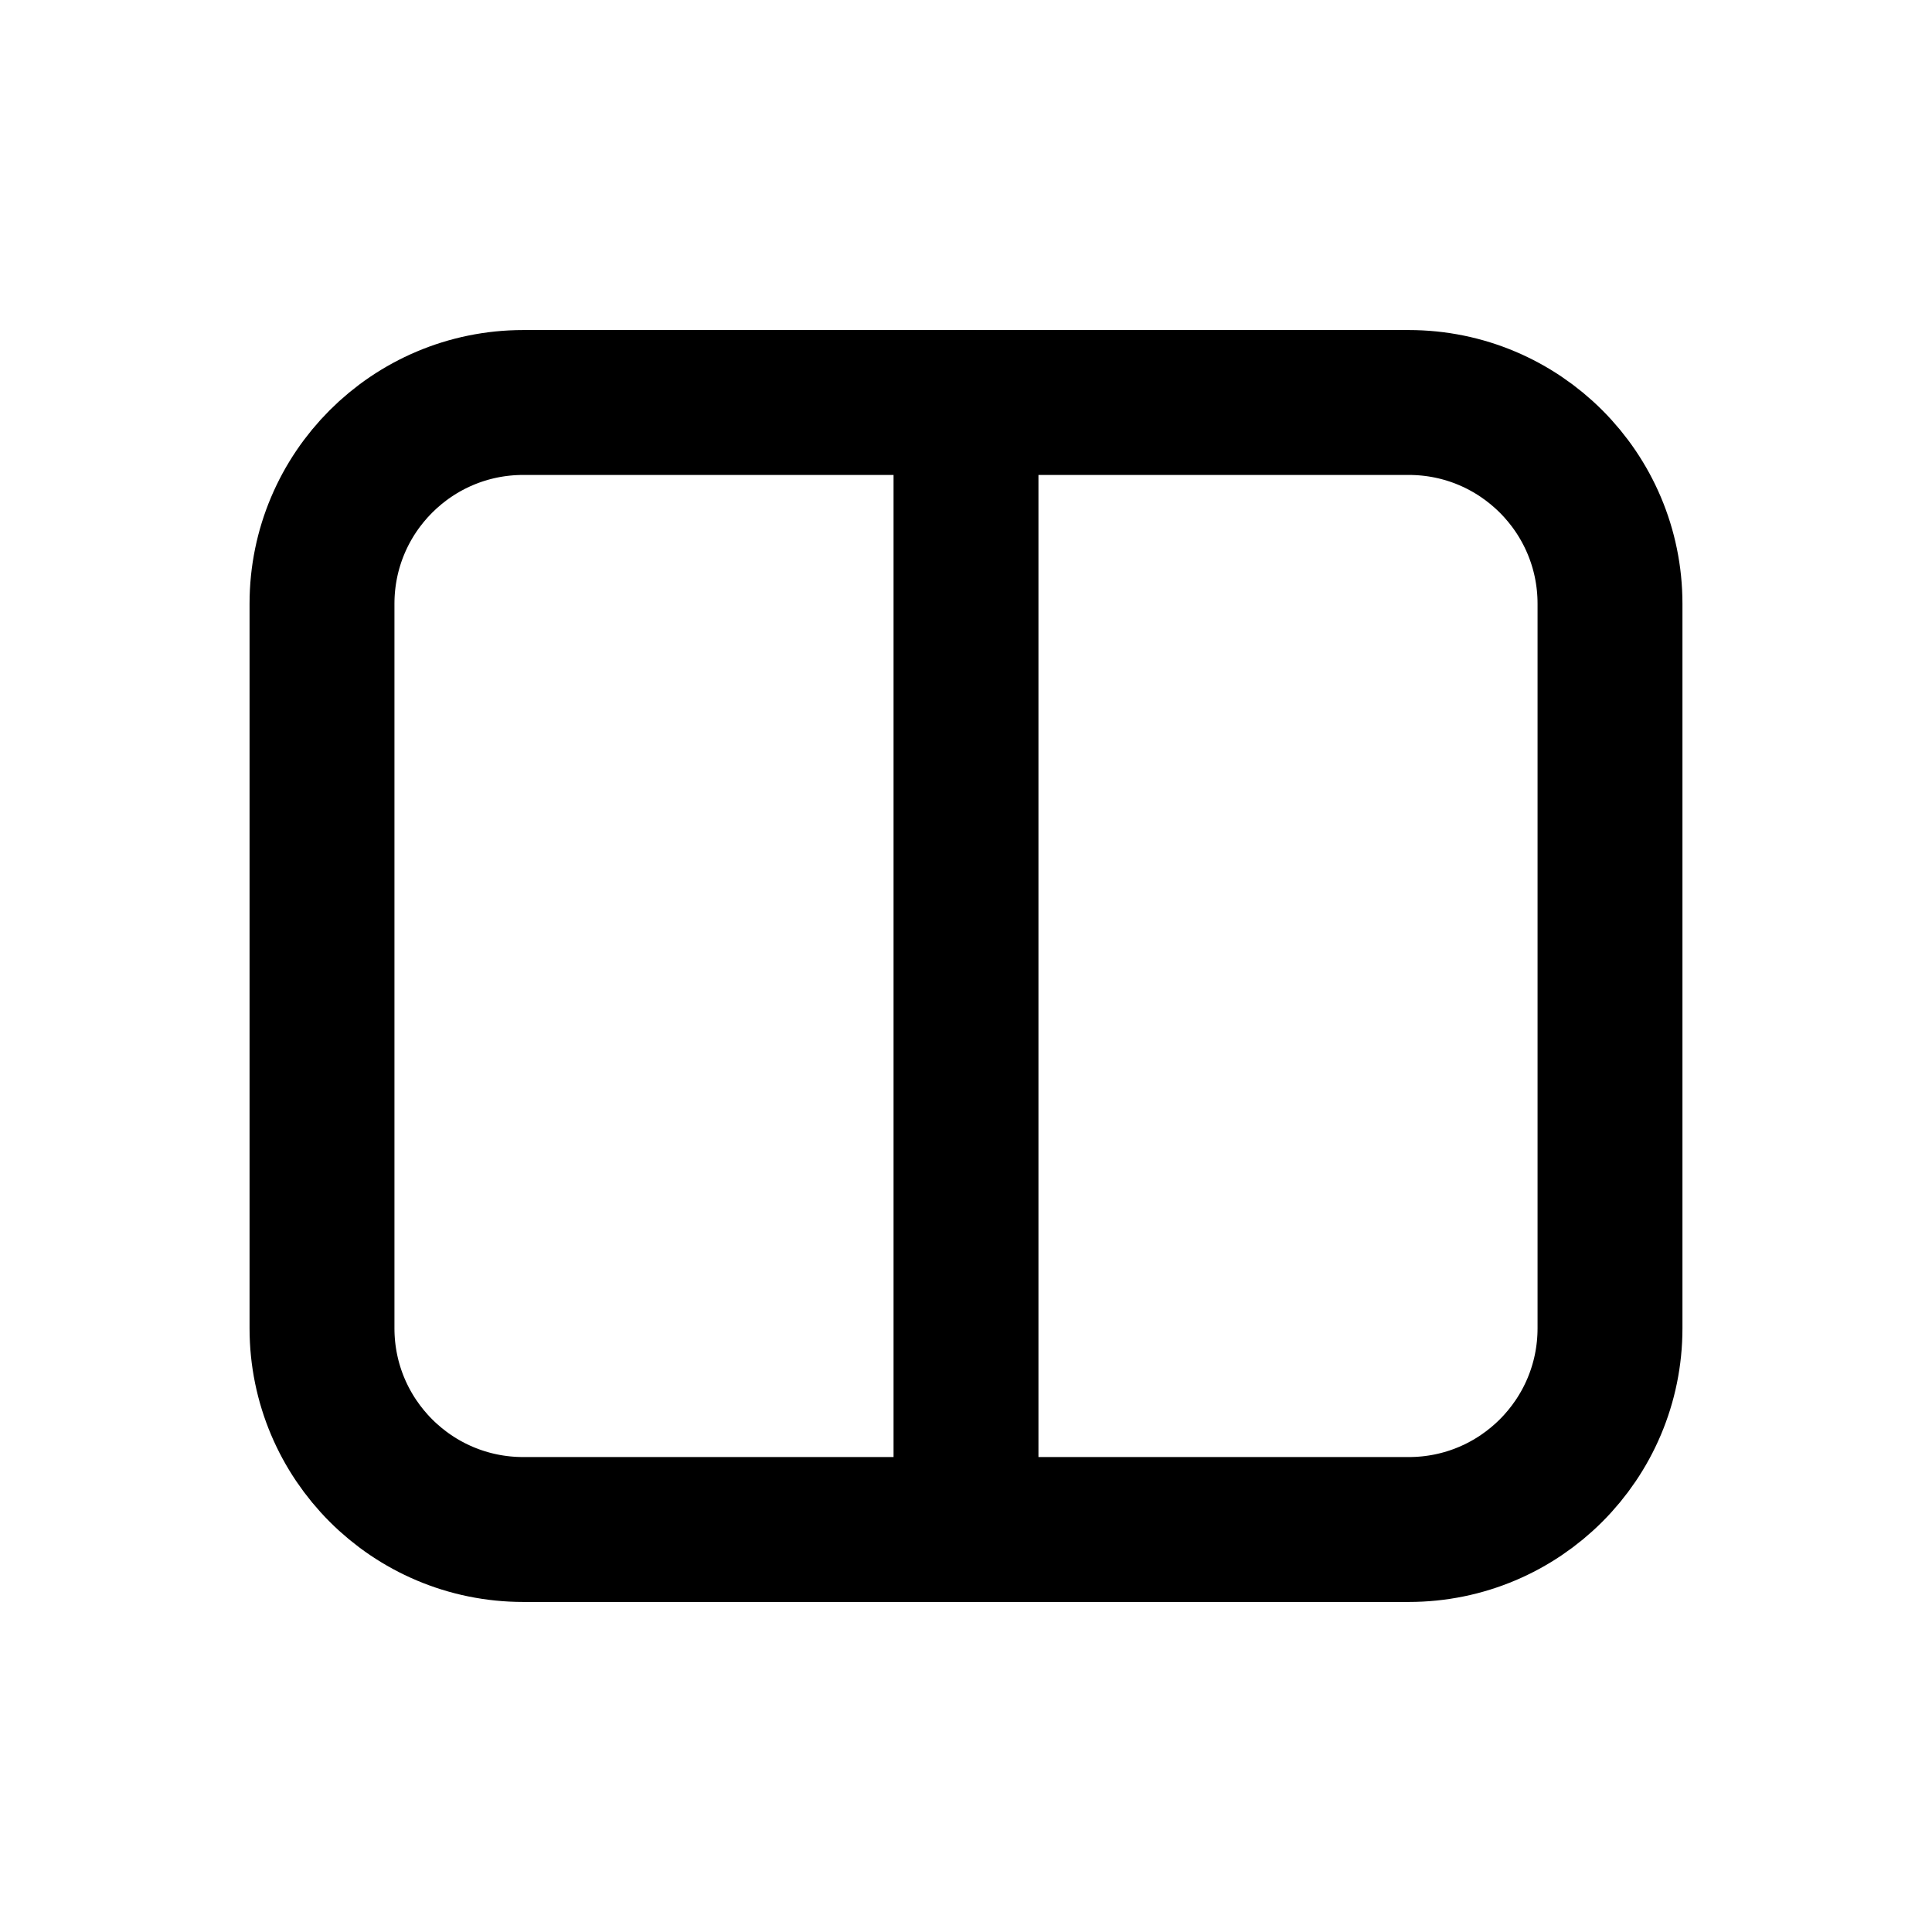
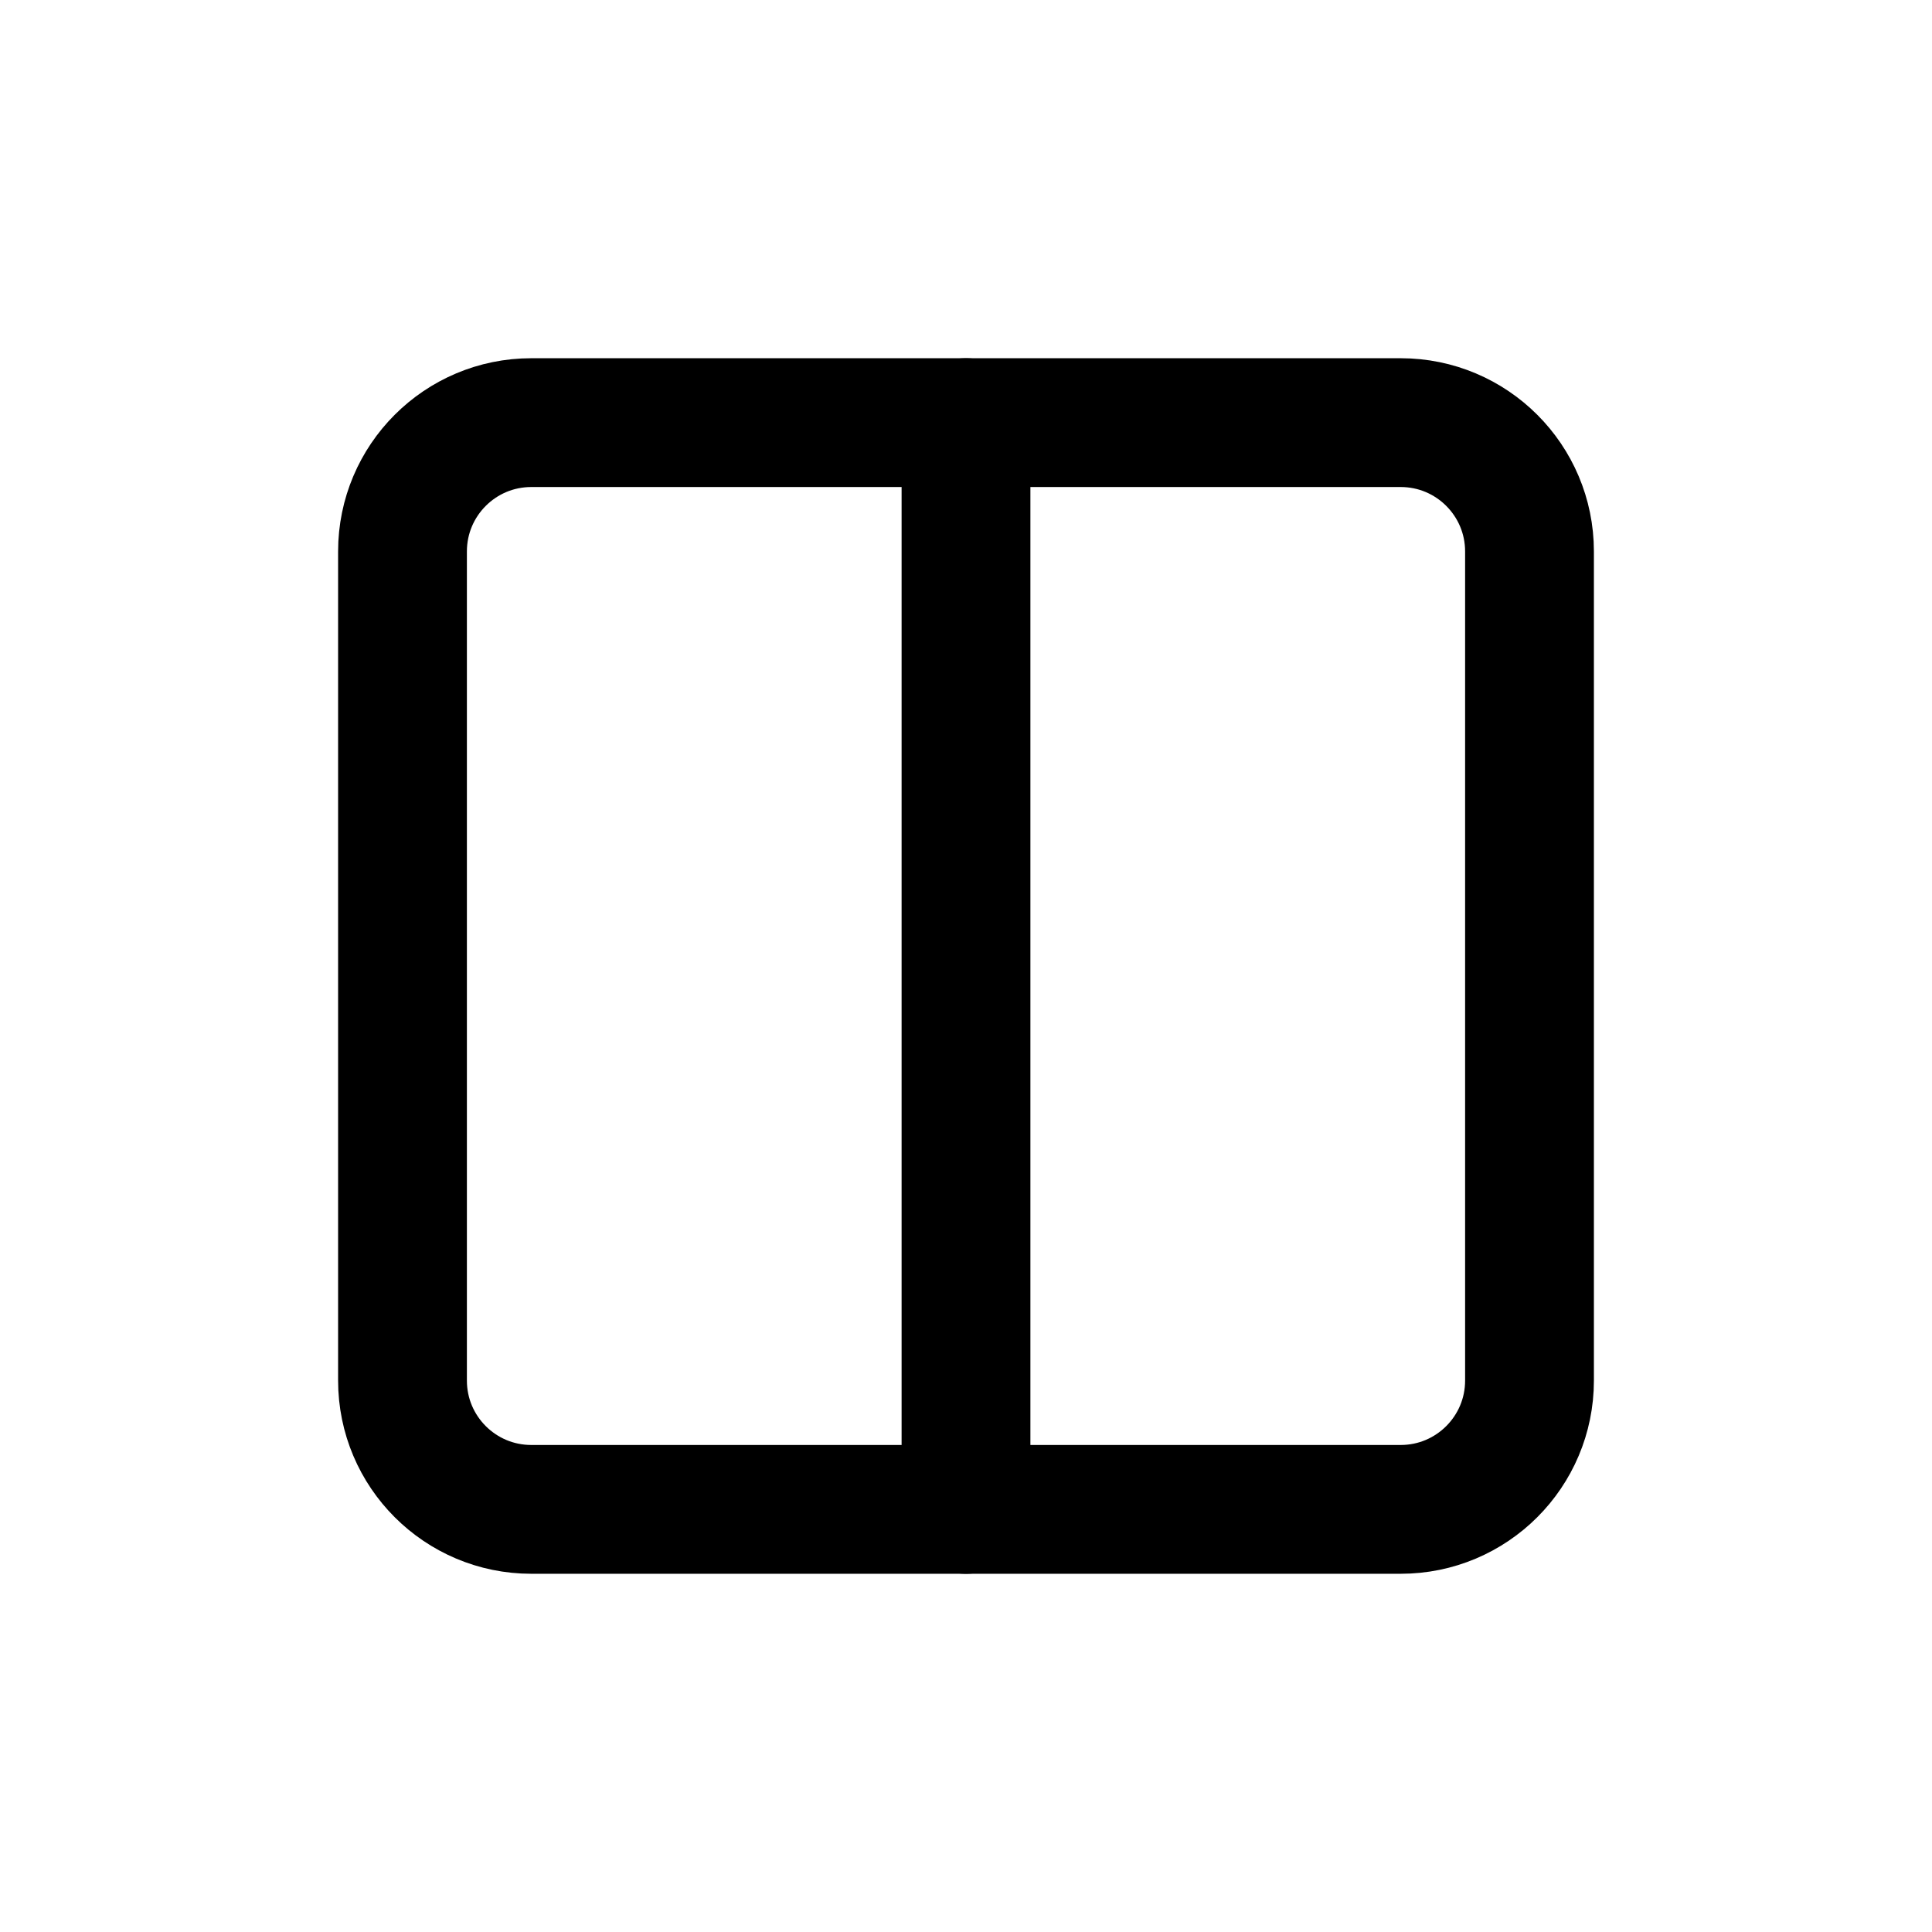
- <svg xmlns="http://www.w3.org/2000/svg" width="24" height="24" viewBox="0 0 24 24" aria-hidden="true" role="img">
-   <rect x="4" y="5" width="16" height="14" rx="2.5" fill="none" stroke="currentColor" stroke-width="1.8" stroke-linecap="round" stroke-linejoin="round" />
-   <path d="M12 5v14" fill="none" stroke="currentColor" stroke-width="1.8" stroke-linecap="round" stroke-linejoin="round" />
+ <svg xmlns="http://www.w3.org/2000/svg" width="48" height="48" viewBox="0 0 48 48" fill="none" role="img" aria-hidden="true">
+   <rect x="10" y="10.5" width="28" height="27" rx="3.2" stroke="currentColor" stroke-width="3.2" stroke-linecap="round" stroke-linejoin="round" fill="none" />
+   <path d="M24 10.5v27" stroke="currentColor" stroke-width="3.2" stroke-linecap="round" stroke-linejoin="round" fill="none" />
</svg>
